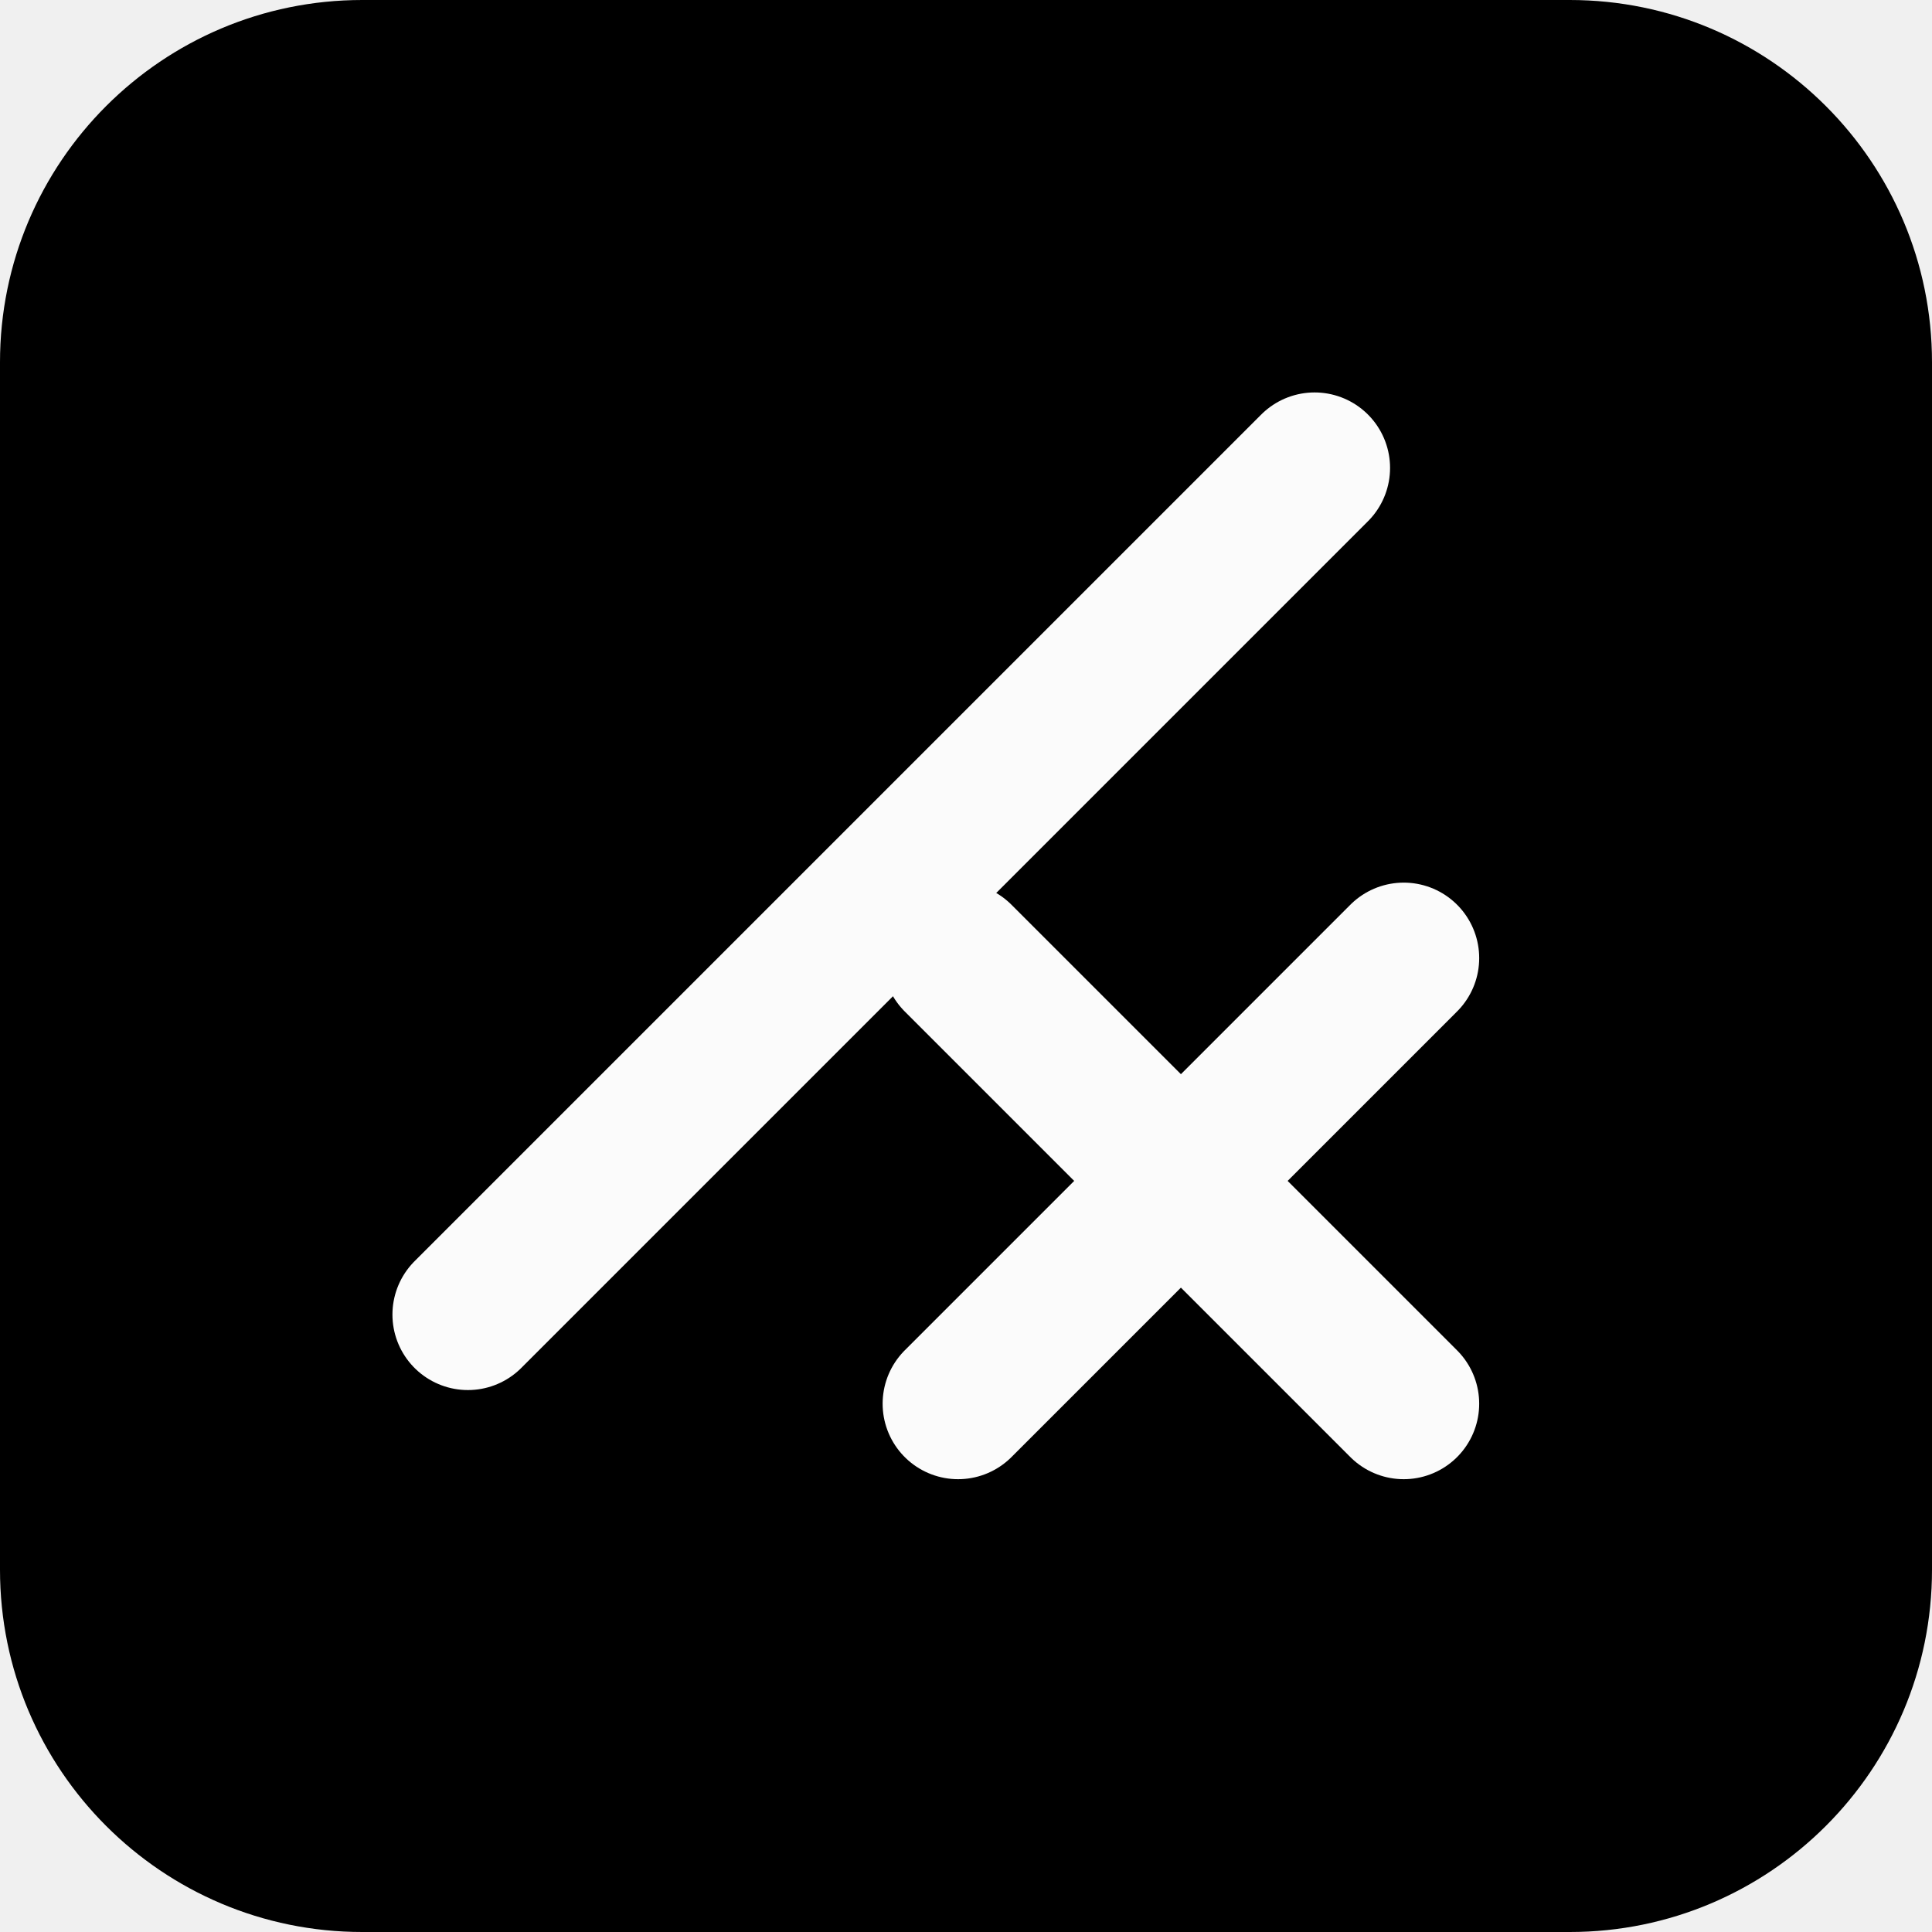
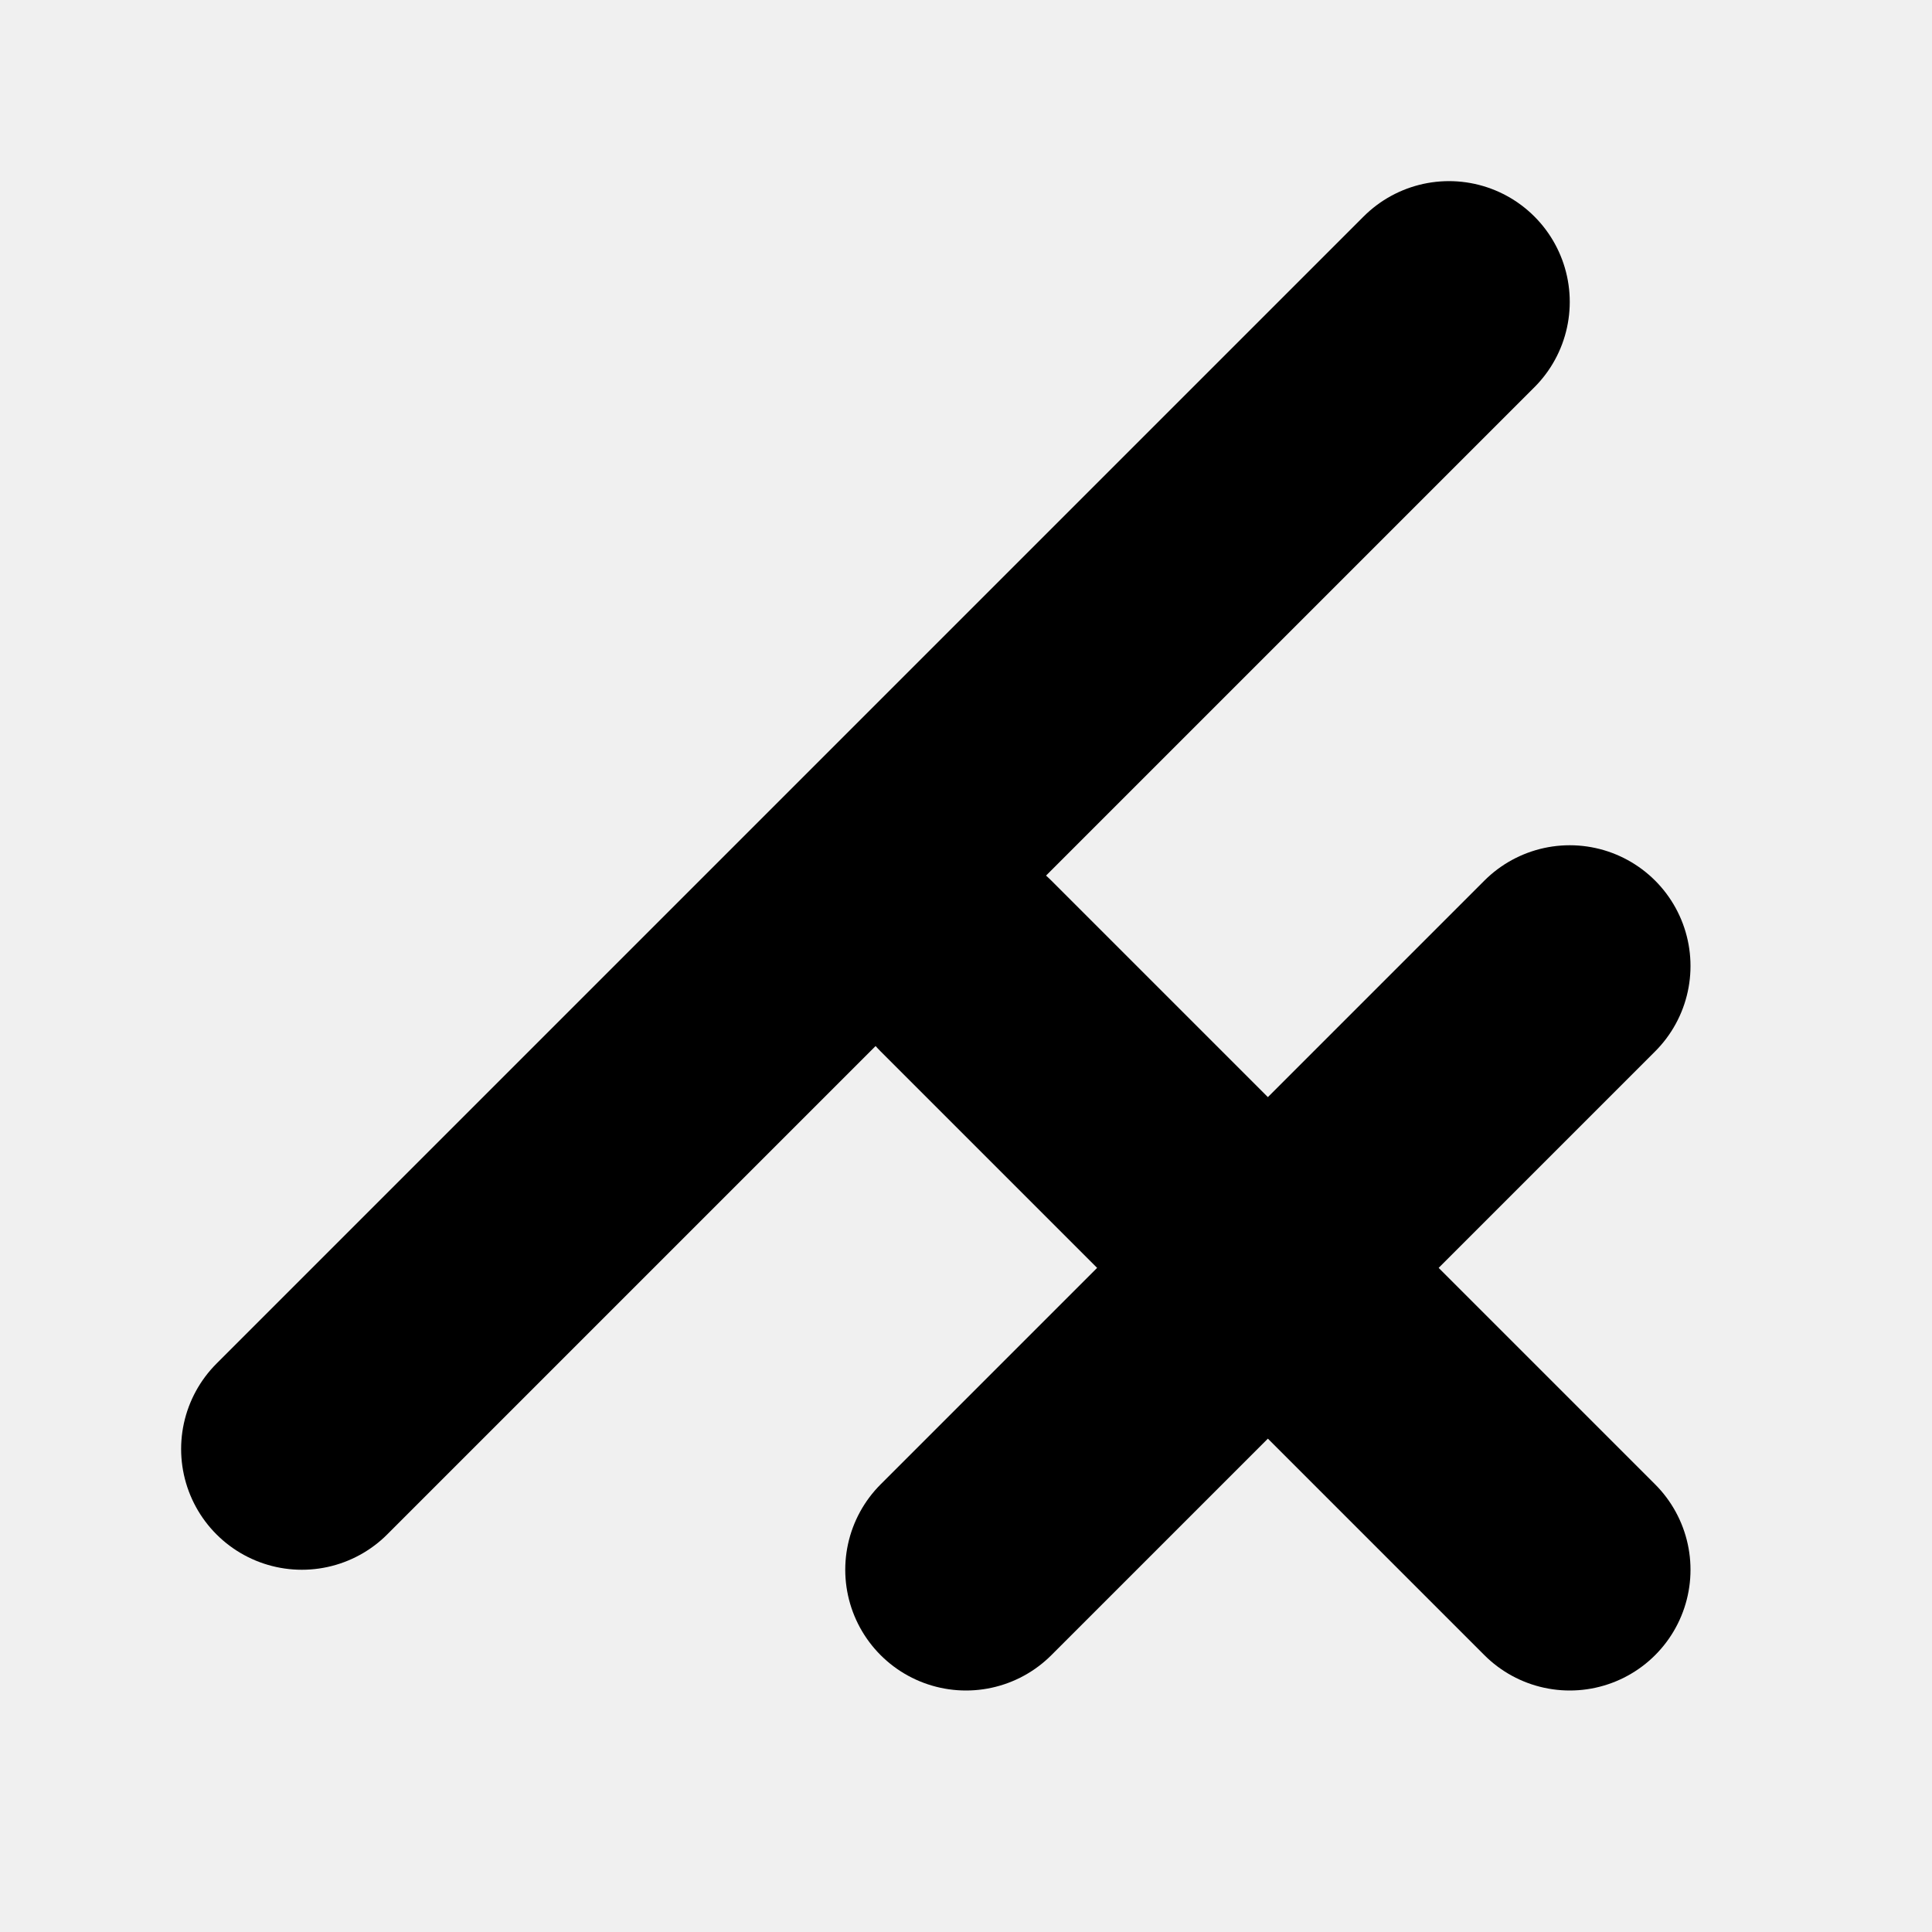
<svg xmlns="http://www.w3.org/2000/svg" version="1.1" width="256" height="256">
  <svg width="256" height="256" viewBox="0 0 256 256" fill="none">
-     <g clip-path="url(#clip0_284_18)">
-       <rect width="256" height="256" rx="48" fill="black" />
-       <path d="M186 186L126.952 126.952" stroke="#FBFBFB" stroke-width="20" stroke-linecap="round" stroke-linejoin="round" />
-       <path d="M186.001 126.952L126.953 186" stroke="#FBFBFB" stroke-width="20" stroke-linecap="round" stroke-linejoin="round" />
-       <path d="M174.19 62L62 174.19" stroke="#FBFBFB" stroke-width="20" stroke-linecap="round" stroke-linejoin="round" />
+     <g clip-path="url(#clip0_281_2)">
+       <path d="M208 208L128 128" stroke="black" stroke-width="32" stroke-linecap="round" stroke-linejoin="round" />
+       <path d="M208 128L128 208" stroke="black" stroke-width="32" stroke-linecap="round" stroke-linejoin="round" />
+       <path d="M192 40L40 192" stroke="black" stroke-width="32" stroke-linecap="round" stroke-linejoin="round" />
    </g>
    <defs>
-       <clipPath id="SvgjsClipPath1006">
-         <rect width="256" height="256" rx="48" fill="white" />
+       <clipPath id="SvgjsClipPath1020">
+         <rect width="256" height="256" fill="white" />
      </clipPath>
    </defs>
  </svg>
  <style>@media (prefers-color-scheme: light) { :root { filter: none; } }
- @media (prefers-color-scheme: dark) { :root { filter: none; } }
+ @media (prefers-color-scheme: dark) { :root { filter: invert(100%); } }
</style>
</svg>
